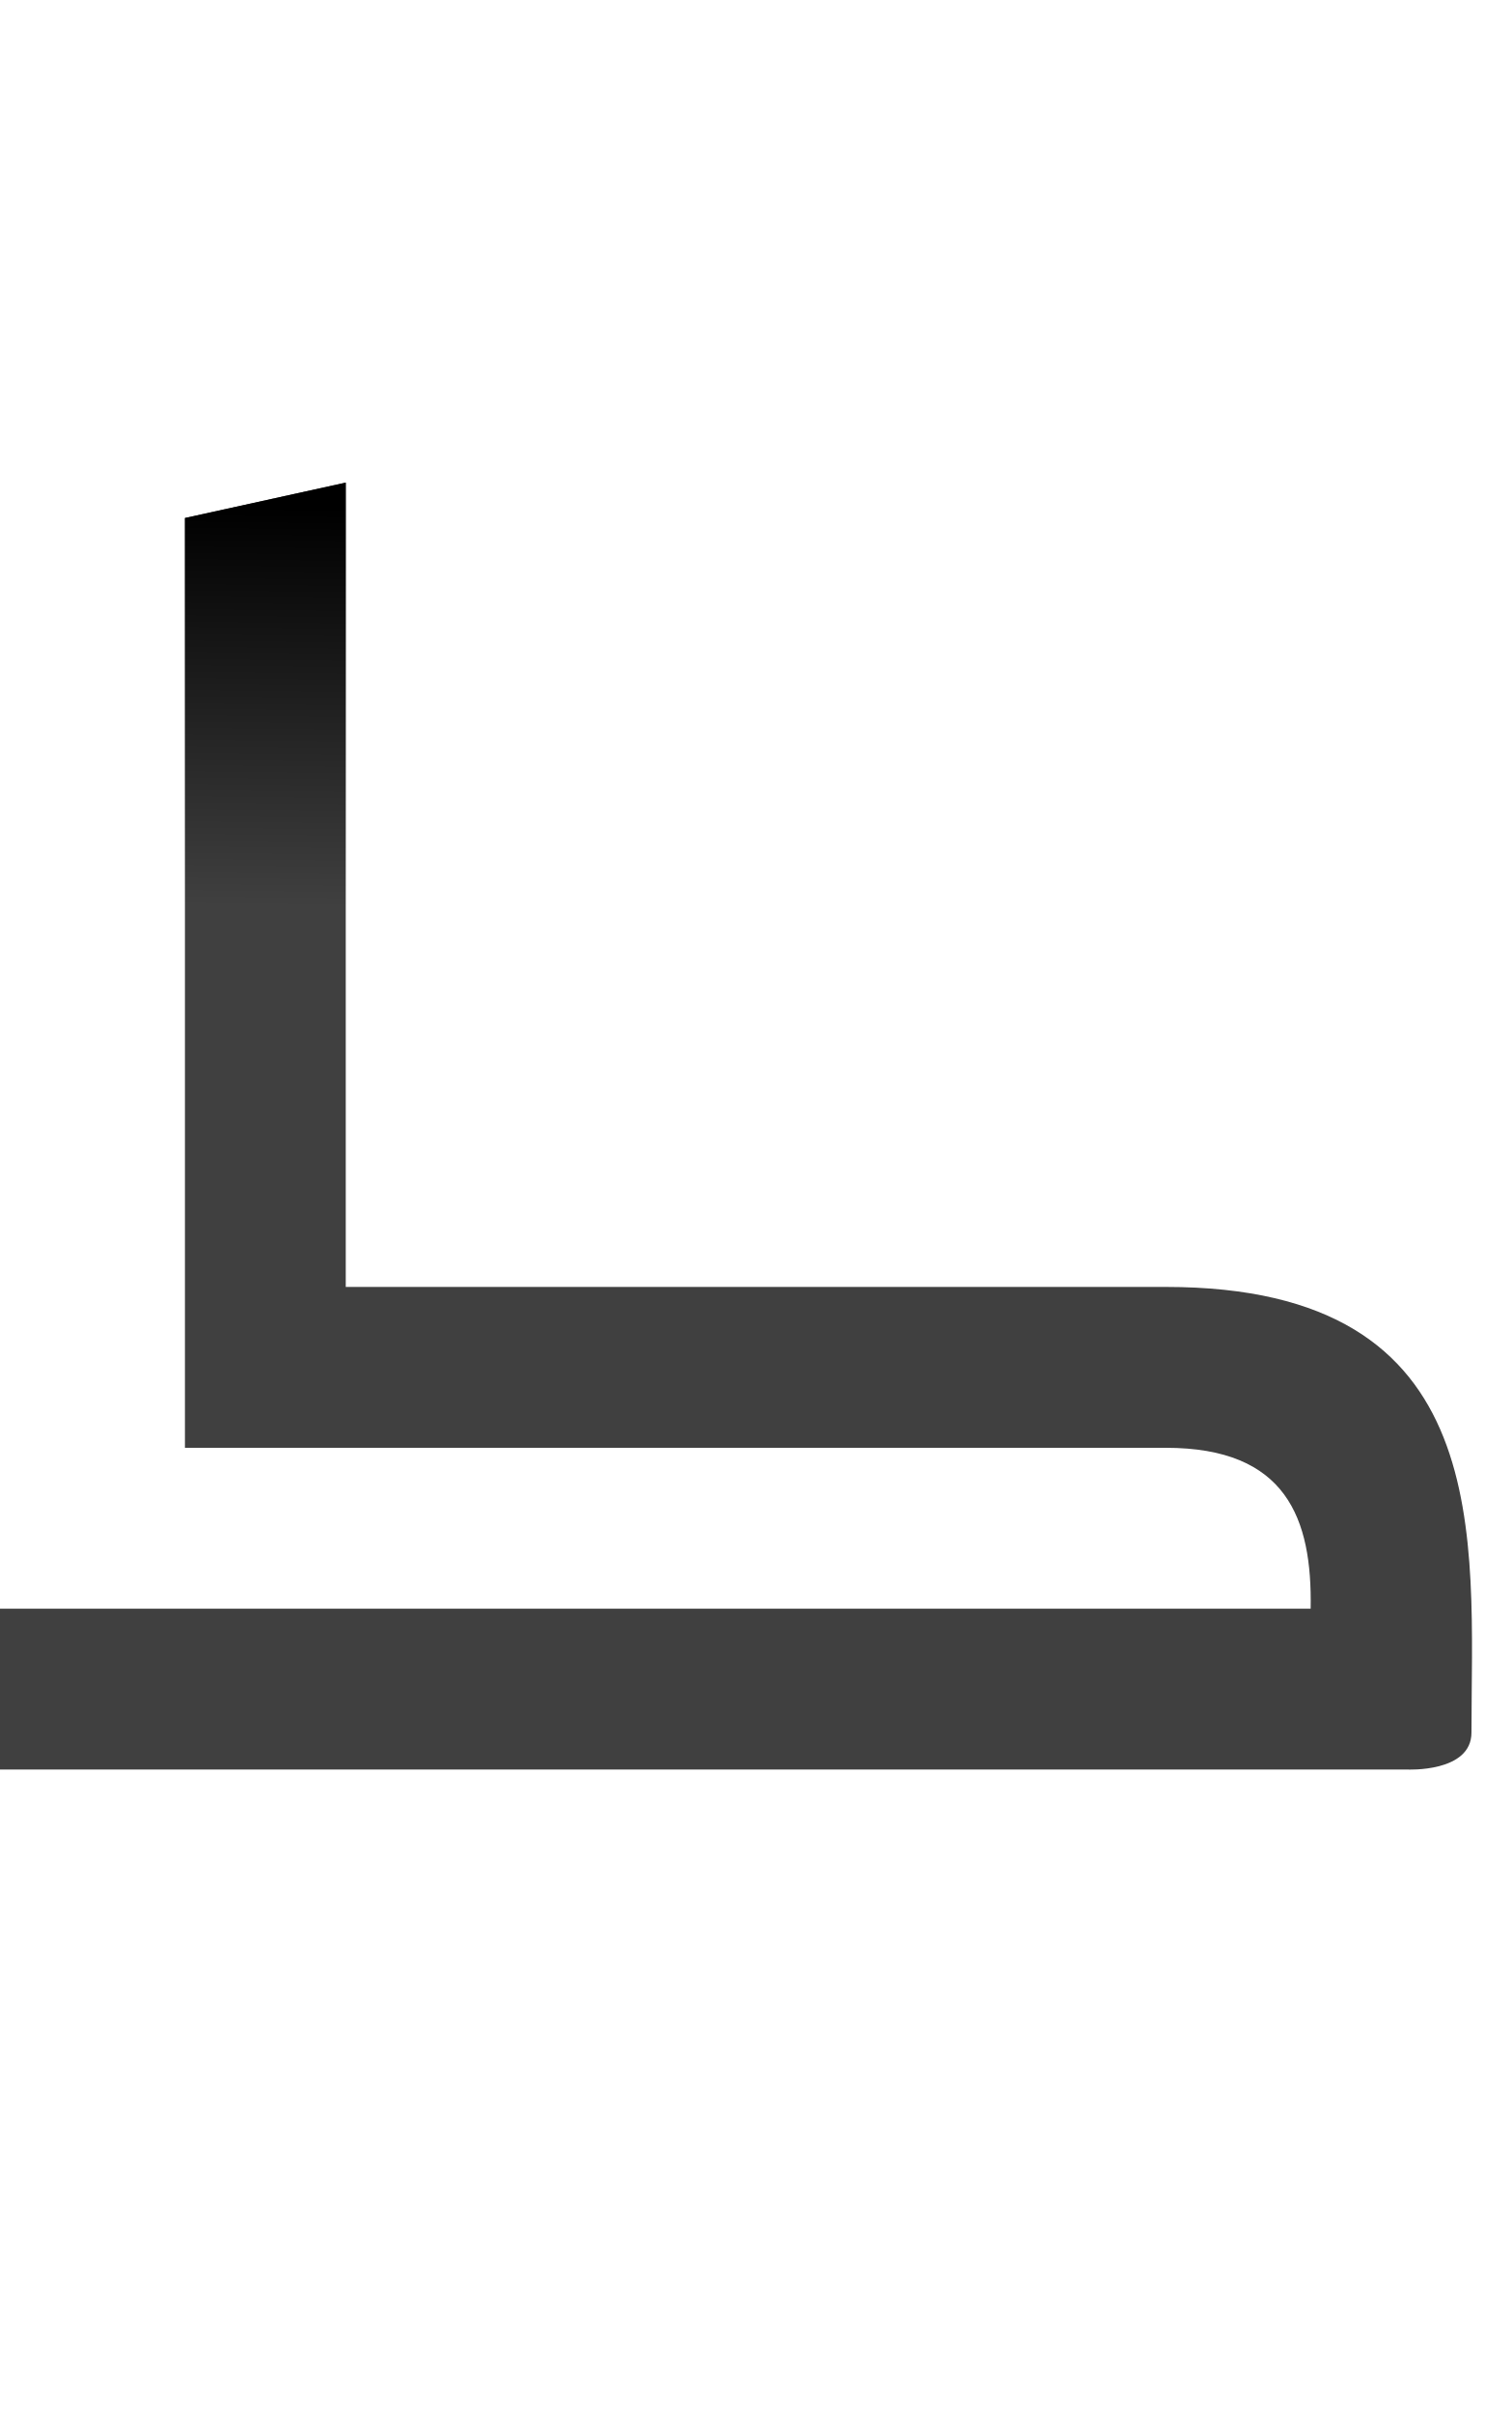
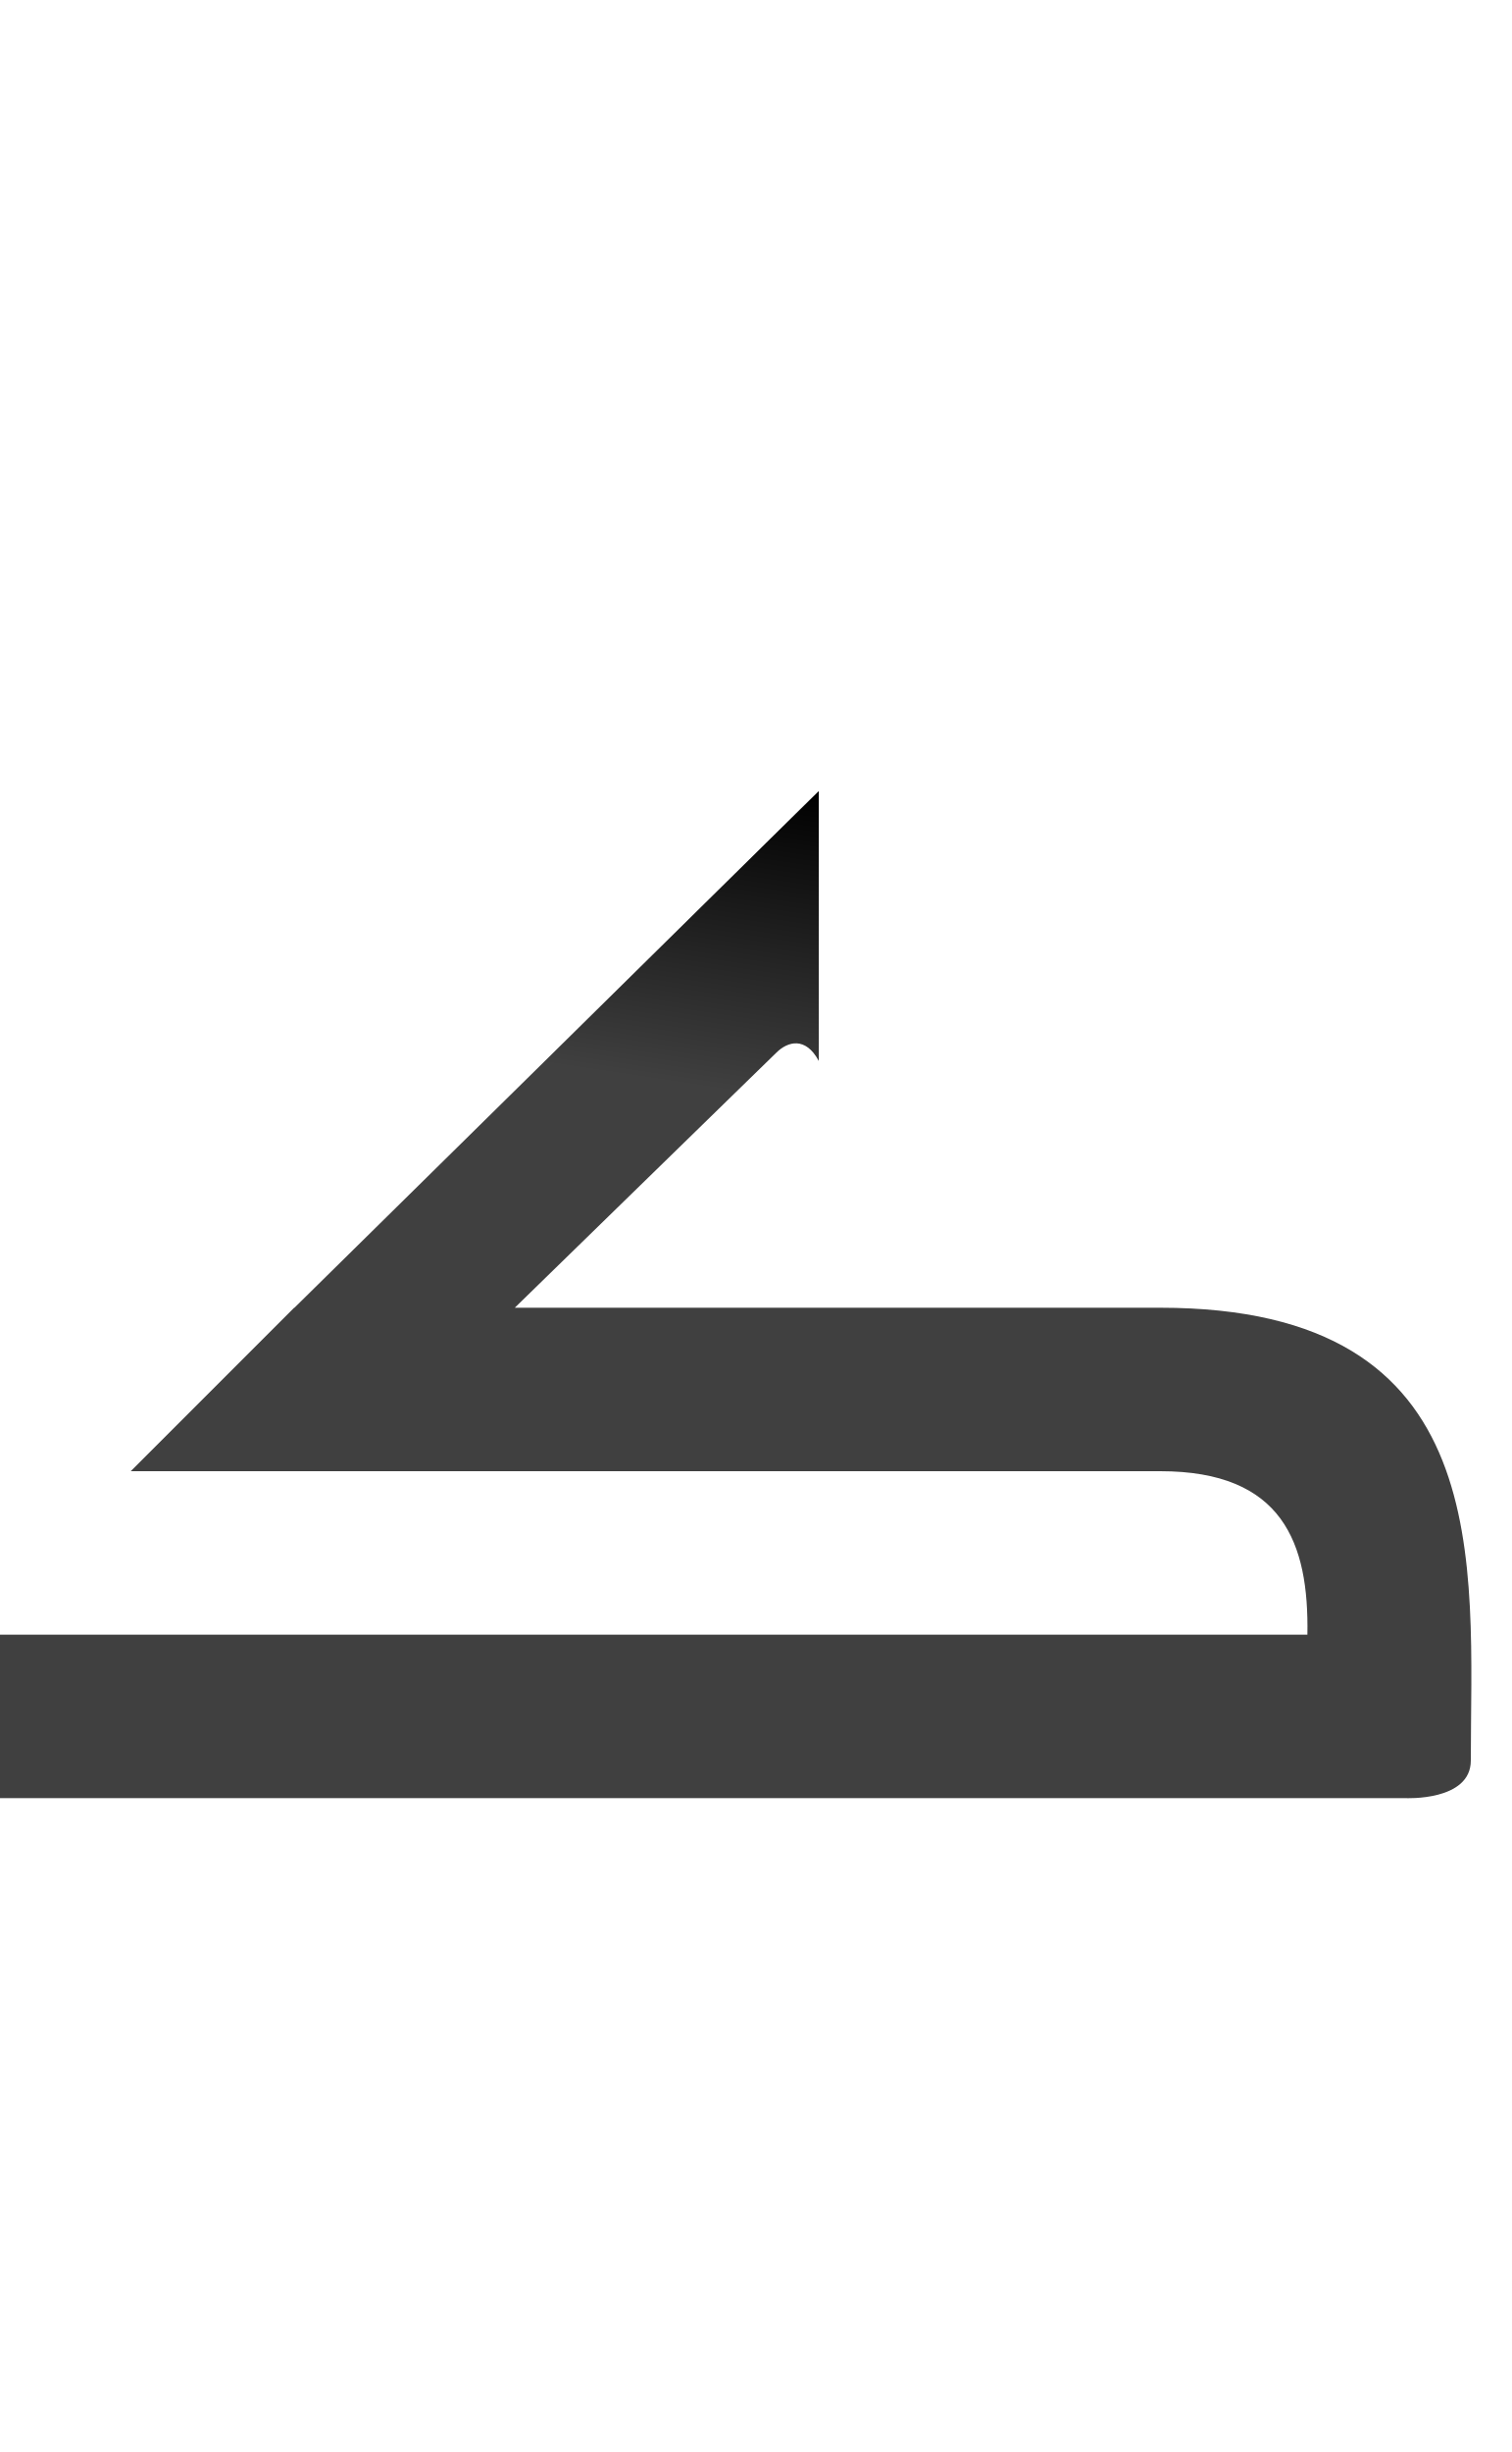
- <svg xmlns="http://www.w3.org/2000/svg" xmlns:xlink="http://www.w3.org/1999/xlink" version="1.1" viewBox="0 0 940.0 1500.0" width="940.0" height="1500.0" id="svg133">
-   <defs id="defs135">
-     <linearGradient id="linearGradient1925">
-       <stop style="stop-color:#000000;stop-opacity:1;" offset="0" id="stop1921" />
-       <stop style="stop-color:#000000;stop-opacity:0;" offset="1" id="stop1923" />
+ <svg xmlns="http://www.w3.org/2000/svg" xmlns:xlink="http://www.w3.org/1999/xlink" version="1.1" viewBox="0 0 925.0 1500.0" width="925.0" height="1500.0" id="svg121">
+   <defs id="defs123">
+     <linearGradient xlink:href="#linearGradient1014" id="linearGradient1140" gradientUnits="userSpaceOnUse" x1="584.732" y1="616.035" x2="556.479" y2="428.786" gradientTransform="matrix(1,0,0,-1,-85,1100)" />
+     <linearGradient id="linearGradient1014">
+       <stop style="stop-color:#000000;stop-opacity:1;" offset="0" id="stop1010" />
+       <stop style="stop-color:#000000;stop-opacity:0;" offset="1" id="stop1012" />
    </linearGradient>
-     <linearGradient xlink:href="#linearGradient1925" id="linearGradient1927" x1="161.208" y1="784.545" x2="158.291" y2="536.894" gradientUnits="userSpaceOnUse" />
  </defs>
-   <g transform="matrix(1 0 0 -1 0 1100.0)" id="g131">
-     <path fill="#404040" d="M-20.0 0.0H875.0C875.0 0.0 915.0 -2.0 915.0 23.0C915.0 143.0 932.0 300.0 725.0 300.0H160.0V200.0H725.0C800.0 200.0 816.0 156.0 815.0 100.0H-20.0V0.0ZM115.0 200.0H215.0V800.0L115.0 778.0V200.0Z" id="path129" />
+   <g transform="matrix(1 0 0 -1 0 1100.0)" id="g119">
+     <path fill="#404040" d="M-60.0 0.0H860.0C860.0 0.0 900.0 -2.0 900.0 23.0C900.0 143.0 917.0 300.0 710.0 300.0H180.0L80.0 200.0H710.0C785.0 200.0 801.0 156.0 800.0 100.0H0.0L-60.0 0.0ZM235.0 222.0 475.0 456.0C482.0 463.0 493.0 466.0 501.0 451.0V616.0L169.0 289.0L235.0 222.0Z" id="path117" />
  </g>
-   <g transform="matrix(1 0 0 -1 0 1100.0)" id="g1844" style="fill:url(#linearGradient1927);fill-opacity:1">
-     <path fill="#404040" d="M-20.0 0.0H875.0C875.0 0.0 915.0 -2.0 915.0 23.0C915.0 143.0 932.0 300.0 725.0 300.0H160.0V200.0H725.0C800.0 200.0 816.0 156.0 815.0 100.0H-20.0V0.0ZM115.0 200.0H215.0V800.0L115.0 778.0V200.0Z" id="path1842" style="fill:url(#linearGradient1927);fill-opacity:1" />
-   </g>
+   <path fill="#404040" d="m -60,1100 h 920 c 0,0 40,2 40,-23 0,-120 17,-277 -190,-277 H 180 L 80,900 h 630 c 75,0 91,44 90,100 H 0 Z M 235,878 475,644 c 7,-7 18,-10 26,5 V 484 L 169,811 Z" id="path1117" style="fill:url(#linearGradient1140);fill-opacity:1" />
</svg>
